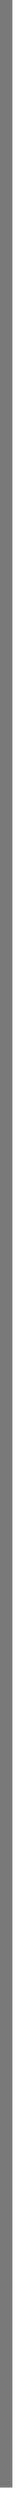
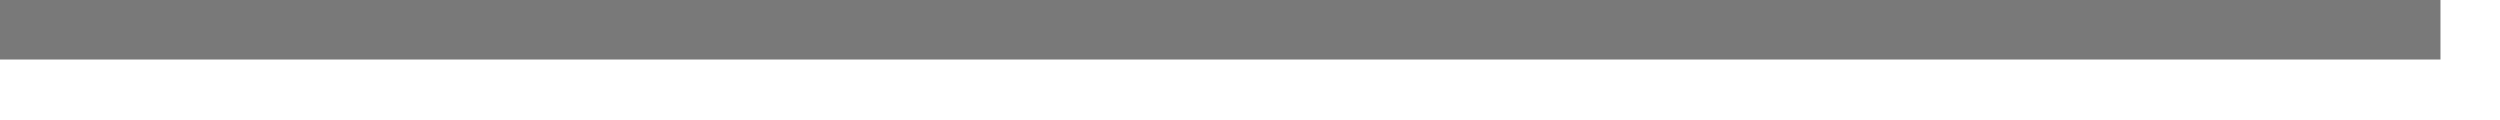
- <svg xmlns="http://www.w3.org/2000/svg" version="1.1" width="2px" height="201px">
-   <g transform="matrix(1 0 0 1 -577 -47 )">
-     <path d="M 577.5 47  L 577.5 247  " stroke-width="1" stroke="#797979" fill="none" />
+ <svg xmlns="http://www.w3.org/2000/svg" version="1.1" width="42px" height="2px">
+   <g transform="matrix(1 0 0 1 -537 -83 )">
+     <path d="M 537 83.5  L 578 83.5  " stroke-width="1" stroke="#797979" fill="none" />
  </g>
</svg>
